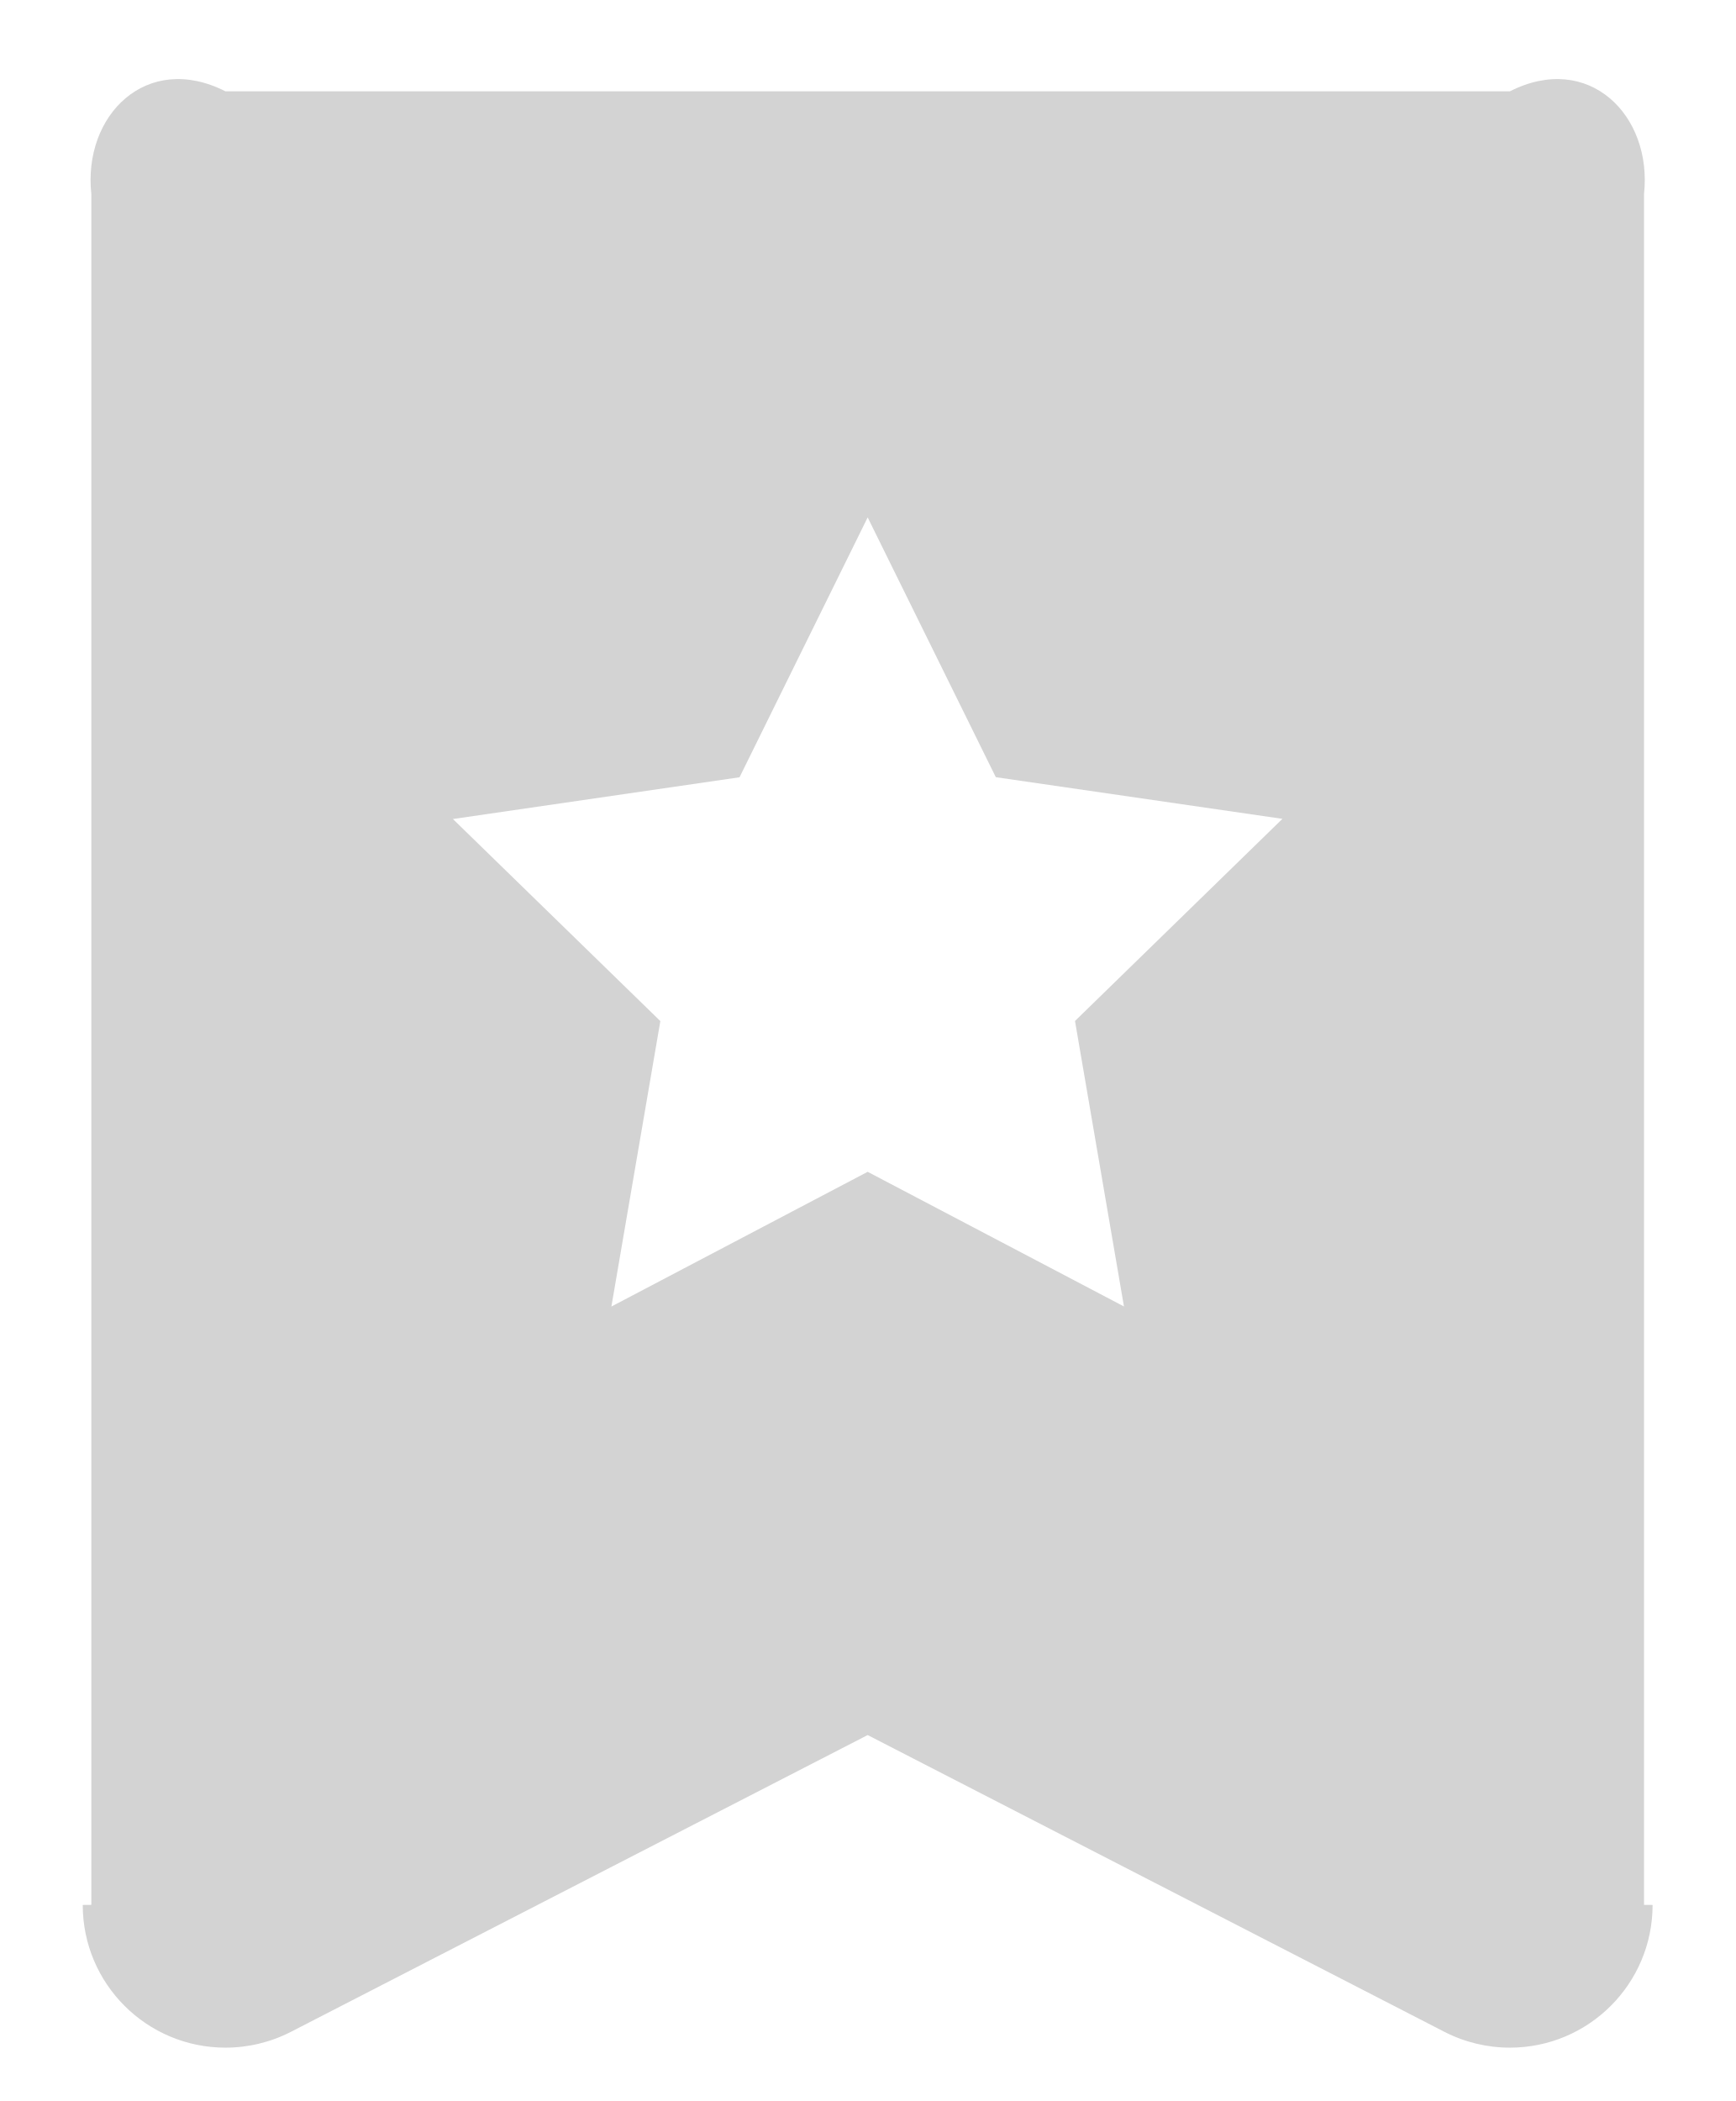
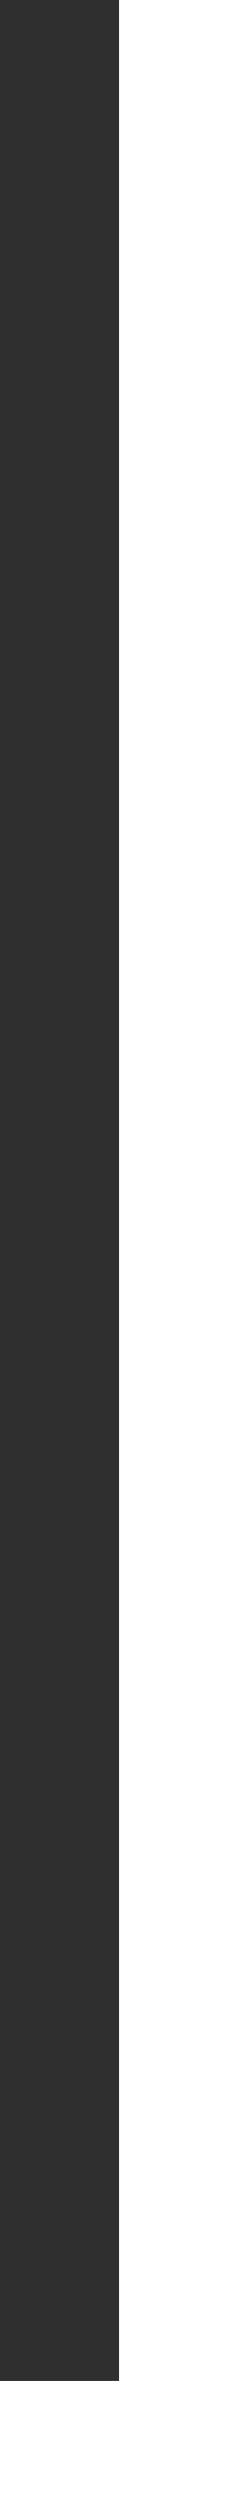
- <svg xmlns="http://www.w3.org/2000/svg" version="1.1" width="19px" height="23px">
-   <g transform="matrix(1 0 0 1 -15 -312 )">
-     <path d="M 16.531 1  L 2.469 1  C 1.606 0.562  0.906 1.262  1 2.125  L 1 20.853  C 0.906 20.853  0.906 20.854  0.906 20.854  C 0.906 21.717  1.606 22.416  2.469 22.416  C 2.717 22.416  2.962 22.357  3.183 22.244  L 9.5 18.994  L 15.817 22.244  C 16.038 22.357  16.283 22.416  16.531 22.416  C 17.394 22.416  18.094 21.717  18.094 20.854  C 18.094 20.854  18.094 20.853  18 20.853  L 18 2.125  C 18.094 1.262  17.394 0.562  16.531 1  Z M 9.5 5.664  L 10.903 8.508  L 14.041 8.964  L 11.77 11.177  L 12.306 14.302  L 9.5 12.828  L 6.694 14.303  L 7.23 11.178  L 4.959 8.966  L 8.097 8.509  L 9.5 5.664  Z " fill-rule="nonzero" fill="#d3d3d3" stroke="none" transform="matrix(1 0 0 1 15 312 )" />
+ <svg xmlns="http://www.w3.org/2000/svg" version="1.1" width="2px" height="21px">
+   <g transform="matrix(1 0 0 1 -214 -576 )">
+     <path d="M 214.5 576  L 214.5 596  " stroke-width="1" stroke="#2f2f2f" fill="none" />
  </g>
</svg>
